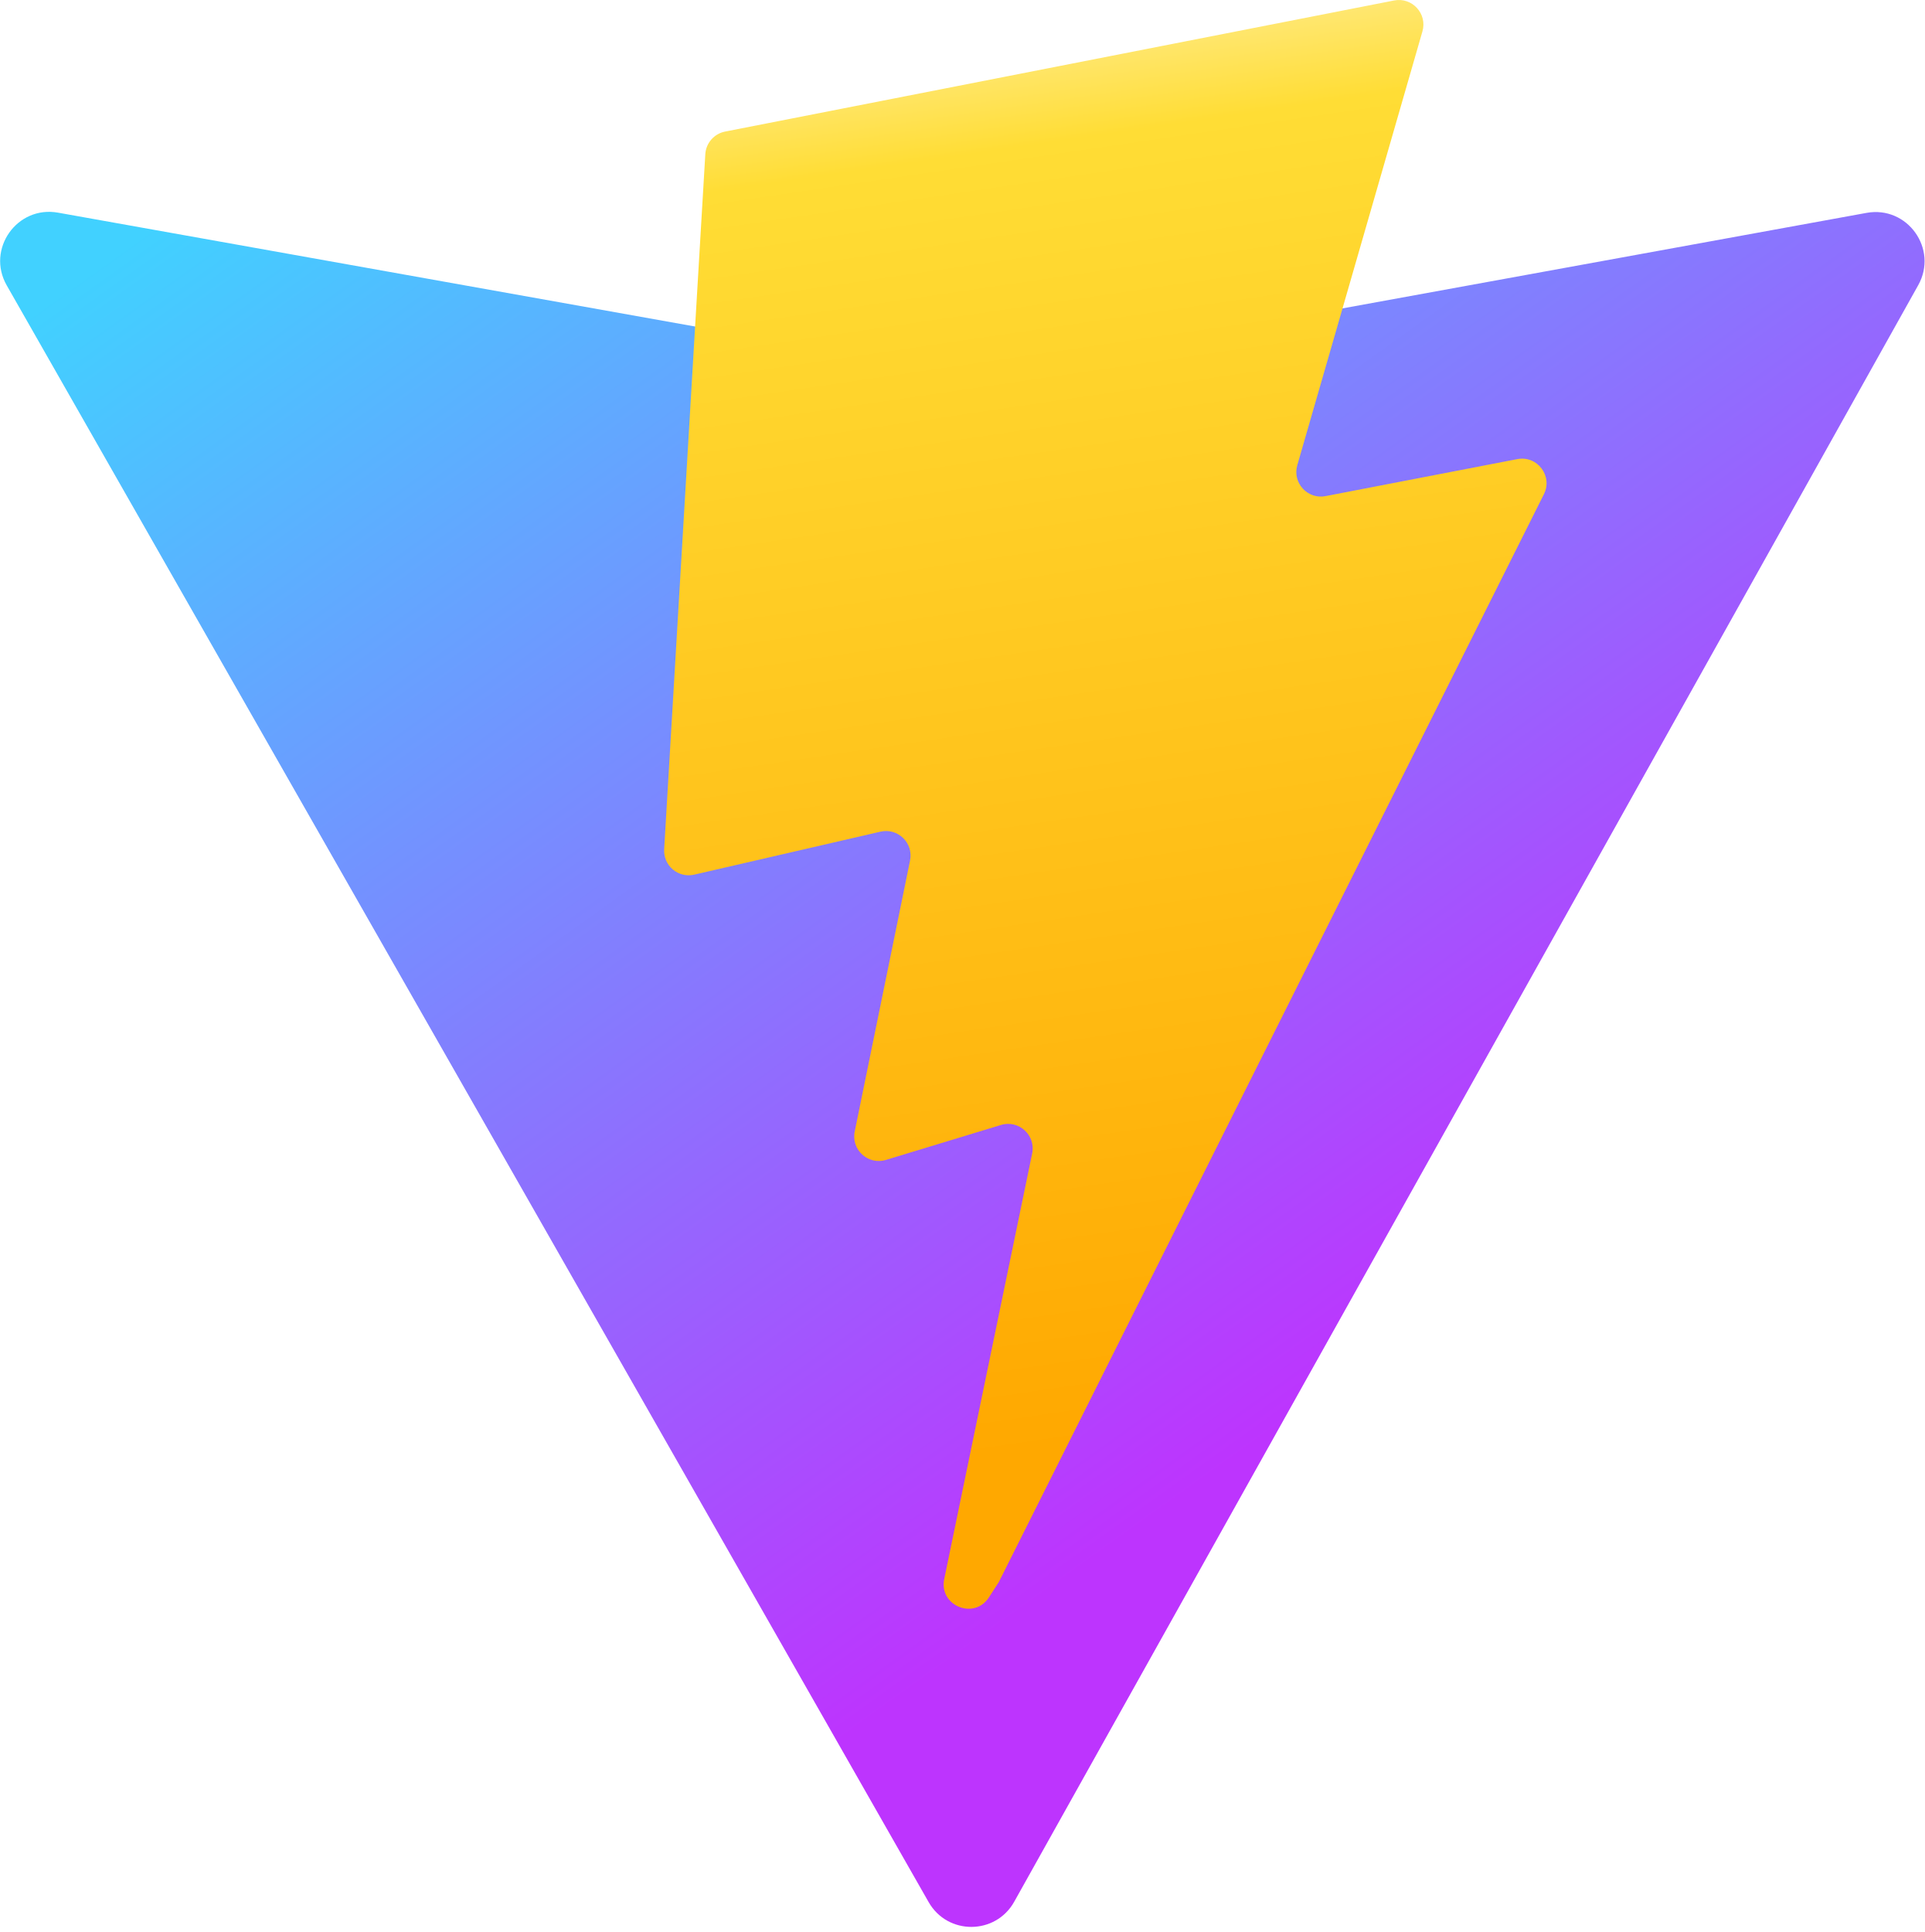
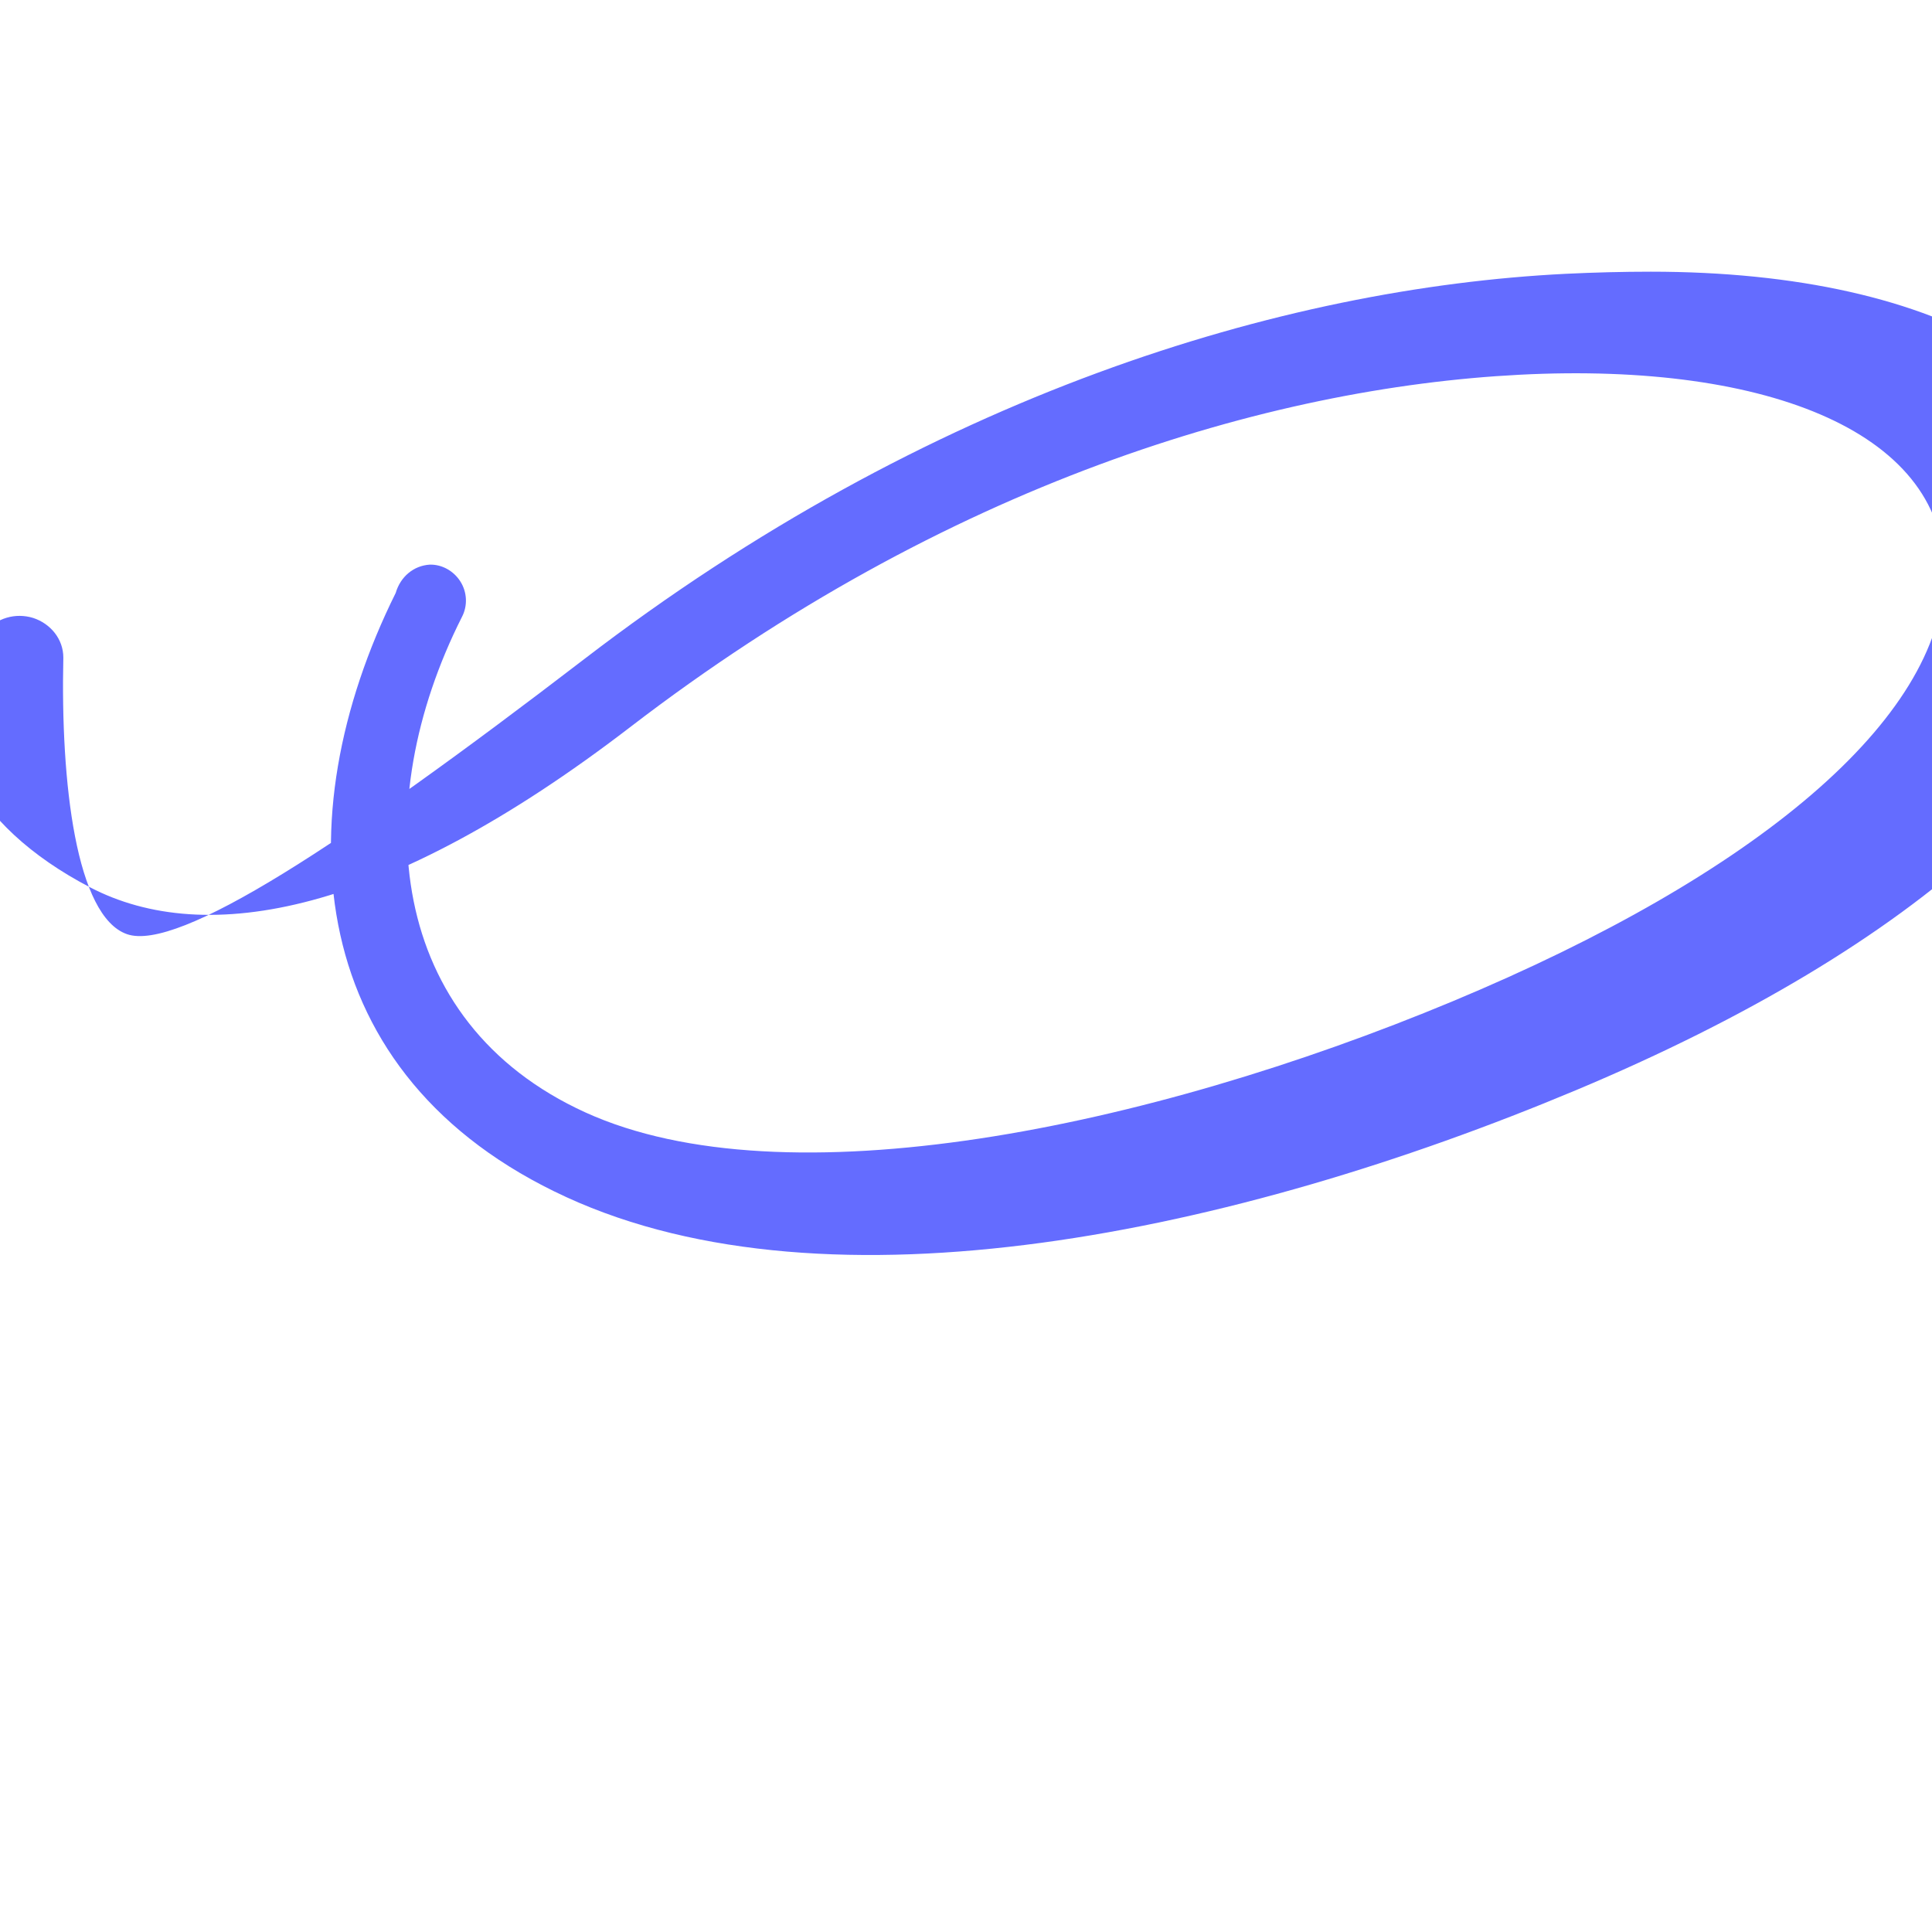
- <svg xmlns="http://www.w3.org/2000/svg" aria-hidden="true" role="img" class="iconify iconify--logos" width="31.88" height="32" preserveAspectRatio="xMidYMid meet" viewBox="0 0 256 257">
-   <defs>
-     <linearGradient id="IconifyId1813088fe1fbc01fb466" x1="-.828%" x2="57.636%" y1="7.652%" y2="78.411%">
-       <stop offset="0%" stop-color="#41D1FF" />
-       <stop offset="100%" stop-color="#BD34FE" />
-     </linearGradient>
-     <linearGradient id="IconifyId1813088fe1fbc01fb467" x1="43.376%" x2="50.316%" y1="2.242%" y2="89.03%">
-       <stop offset="0%" stop-color="#FFEA83" />
-       <stop offset="8.333%" stop-color="#FFDD35" />
-       <stop offset="100%" stop-color="#FFA800" />
-     </linearGradient>
-   </defs>
-   <path fill="url(#IconifyId1813088fe1fbc01fb466)" d="M255.153 37.938L134.897 252.976c-2.483 4.44-8.862 4.466-11.382.048L.875 37.958c-2.746-4.814 1.371-10.646 6.827-9.67l120.385 21.517a6.537 6.537 0 0 0 2.322-.004l117.867-21.483c5.438-.991 9.574 4.796 6.877 9.62Z" />
-   <path fill="url(#IconifyId1813088fe1fbc01fb467)" d="M185.432.063L96.44 17.501a3.268 3.268 0 0 0-2.634 3.014l-5.474 92.456a3.268 3.268 0 0 0 3.997 3.378l24.777-5.718c2.318-.535 4.413 1.507 3.936 3.838l-7.361 36.047c-.495 2.426 1.782 4.5 4.151 3.78l15.304-4.649c2.372-.72 4.652 1.36 4.15 3.788l-11.698 56.621c-.732 3.542 3.979 5.473 5.943 2.437l1.313-2.028l72.516-144.72c1.215-2.423-.88-5.186-3.54-4.672l-25.505 4.922c-2.396.462-4.435-1.77-3.759-4.114l16.646-57.705c.677-2.35-1.37-4.583-3.769-4.113Z" />
+ <svg xmlns="http://www.w3.org/2000/svg" width="32" height="32" viewBox="0 0 32 32">
+   <style>
+     path { fill: #646cff; }
+     @media (prefers-color-scheme: dark) {
+       path { fill: #747bff; }
+     }
+   </style>
+   <path d="M27.342 4.5c-.461 0-.93.012-1.406.035-4.695.234-10.57 2.012-16.266 6.387-4.035 3.094-6.723 4.844-7.566 4.551-.844-.293-1.102-2.504-1.055-4.582 0-.305-.211-.562-.5-.656-.293-.09-.606 0-.809.242C-1.43 12.039-.445 13.688 1.488 14.695c1.93 1.008 4.91.449 8.945-2.648 5.242-4.027 10.566-5.625 14.734-5.84 4.168-.215 7.102.996 7.035 3.348-.059 2.352-3.086 4.922-8.145 7.031-5.059 2.109-11.062 3.34-14.359 1.84-3.297-1.5-3.613-5.106-2.047-8.207.098-.188.086-.414-.027-.59-.113-.176-.305-.281-.504-.277-.27.016-.488.201-.566.469-1.863 3.754-1.527 8.008 2.828 10.008 4.356 2 11.051.606 16.723-1.773 5.676-2.379 9.156-5.512 9.23-8.508C35.381 6.305 32.167 4.5 27.342 4.5z" />
</svg>
